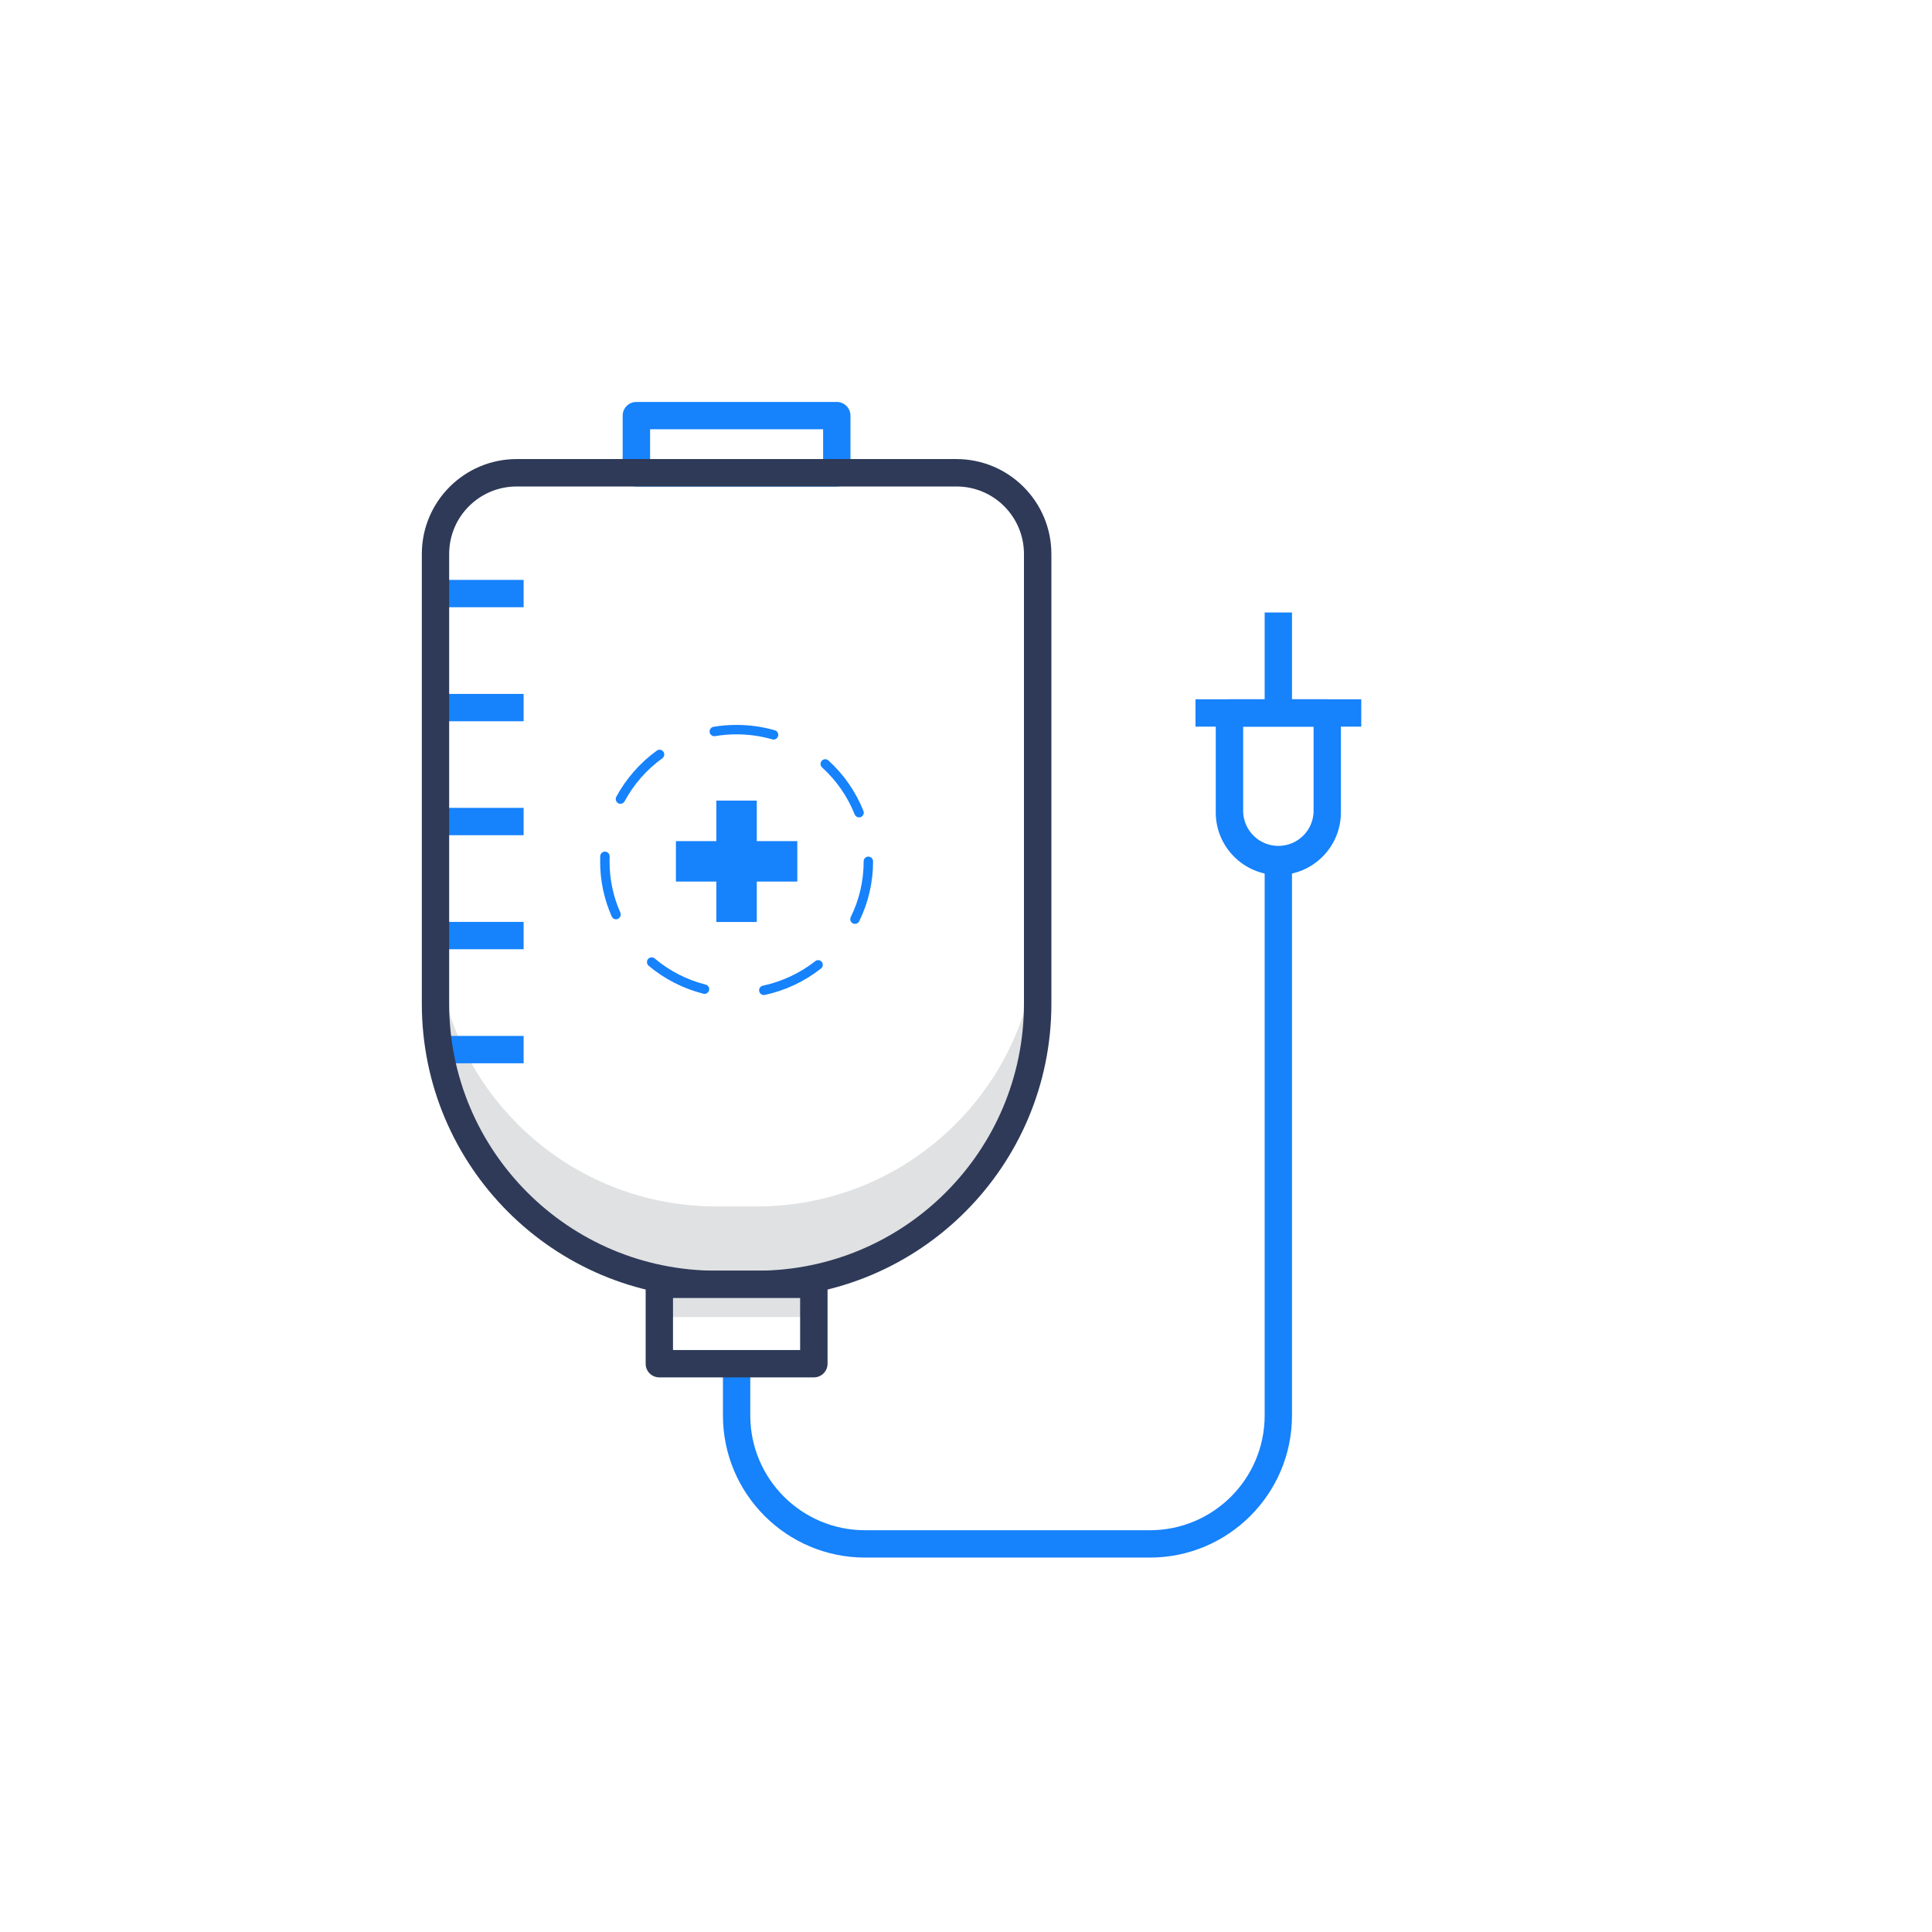
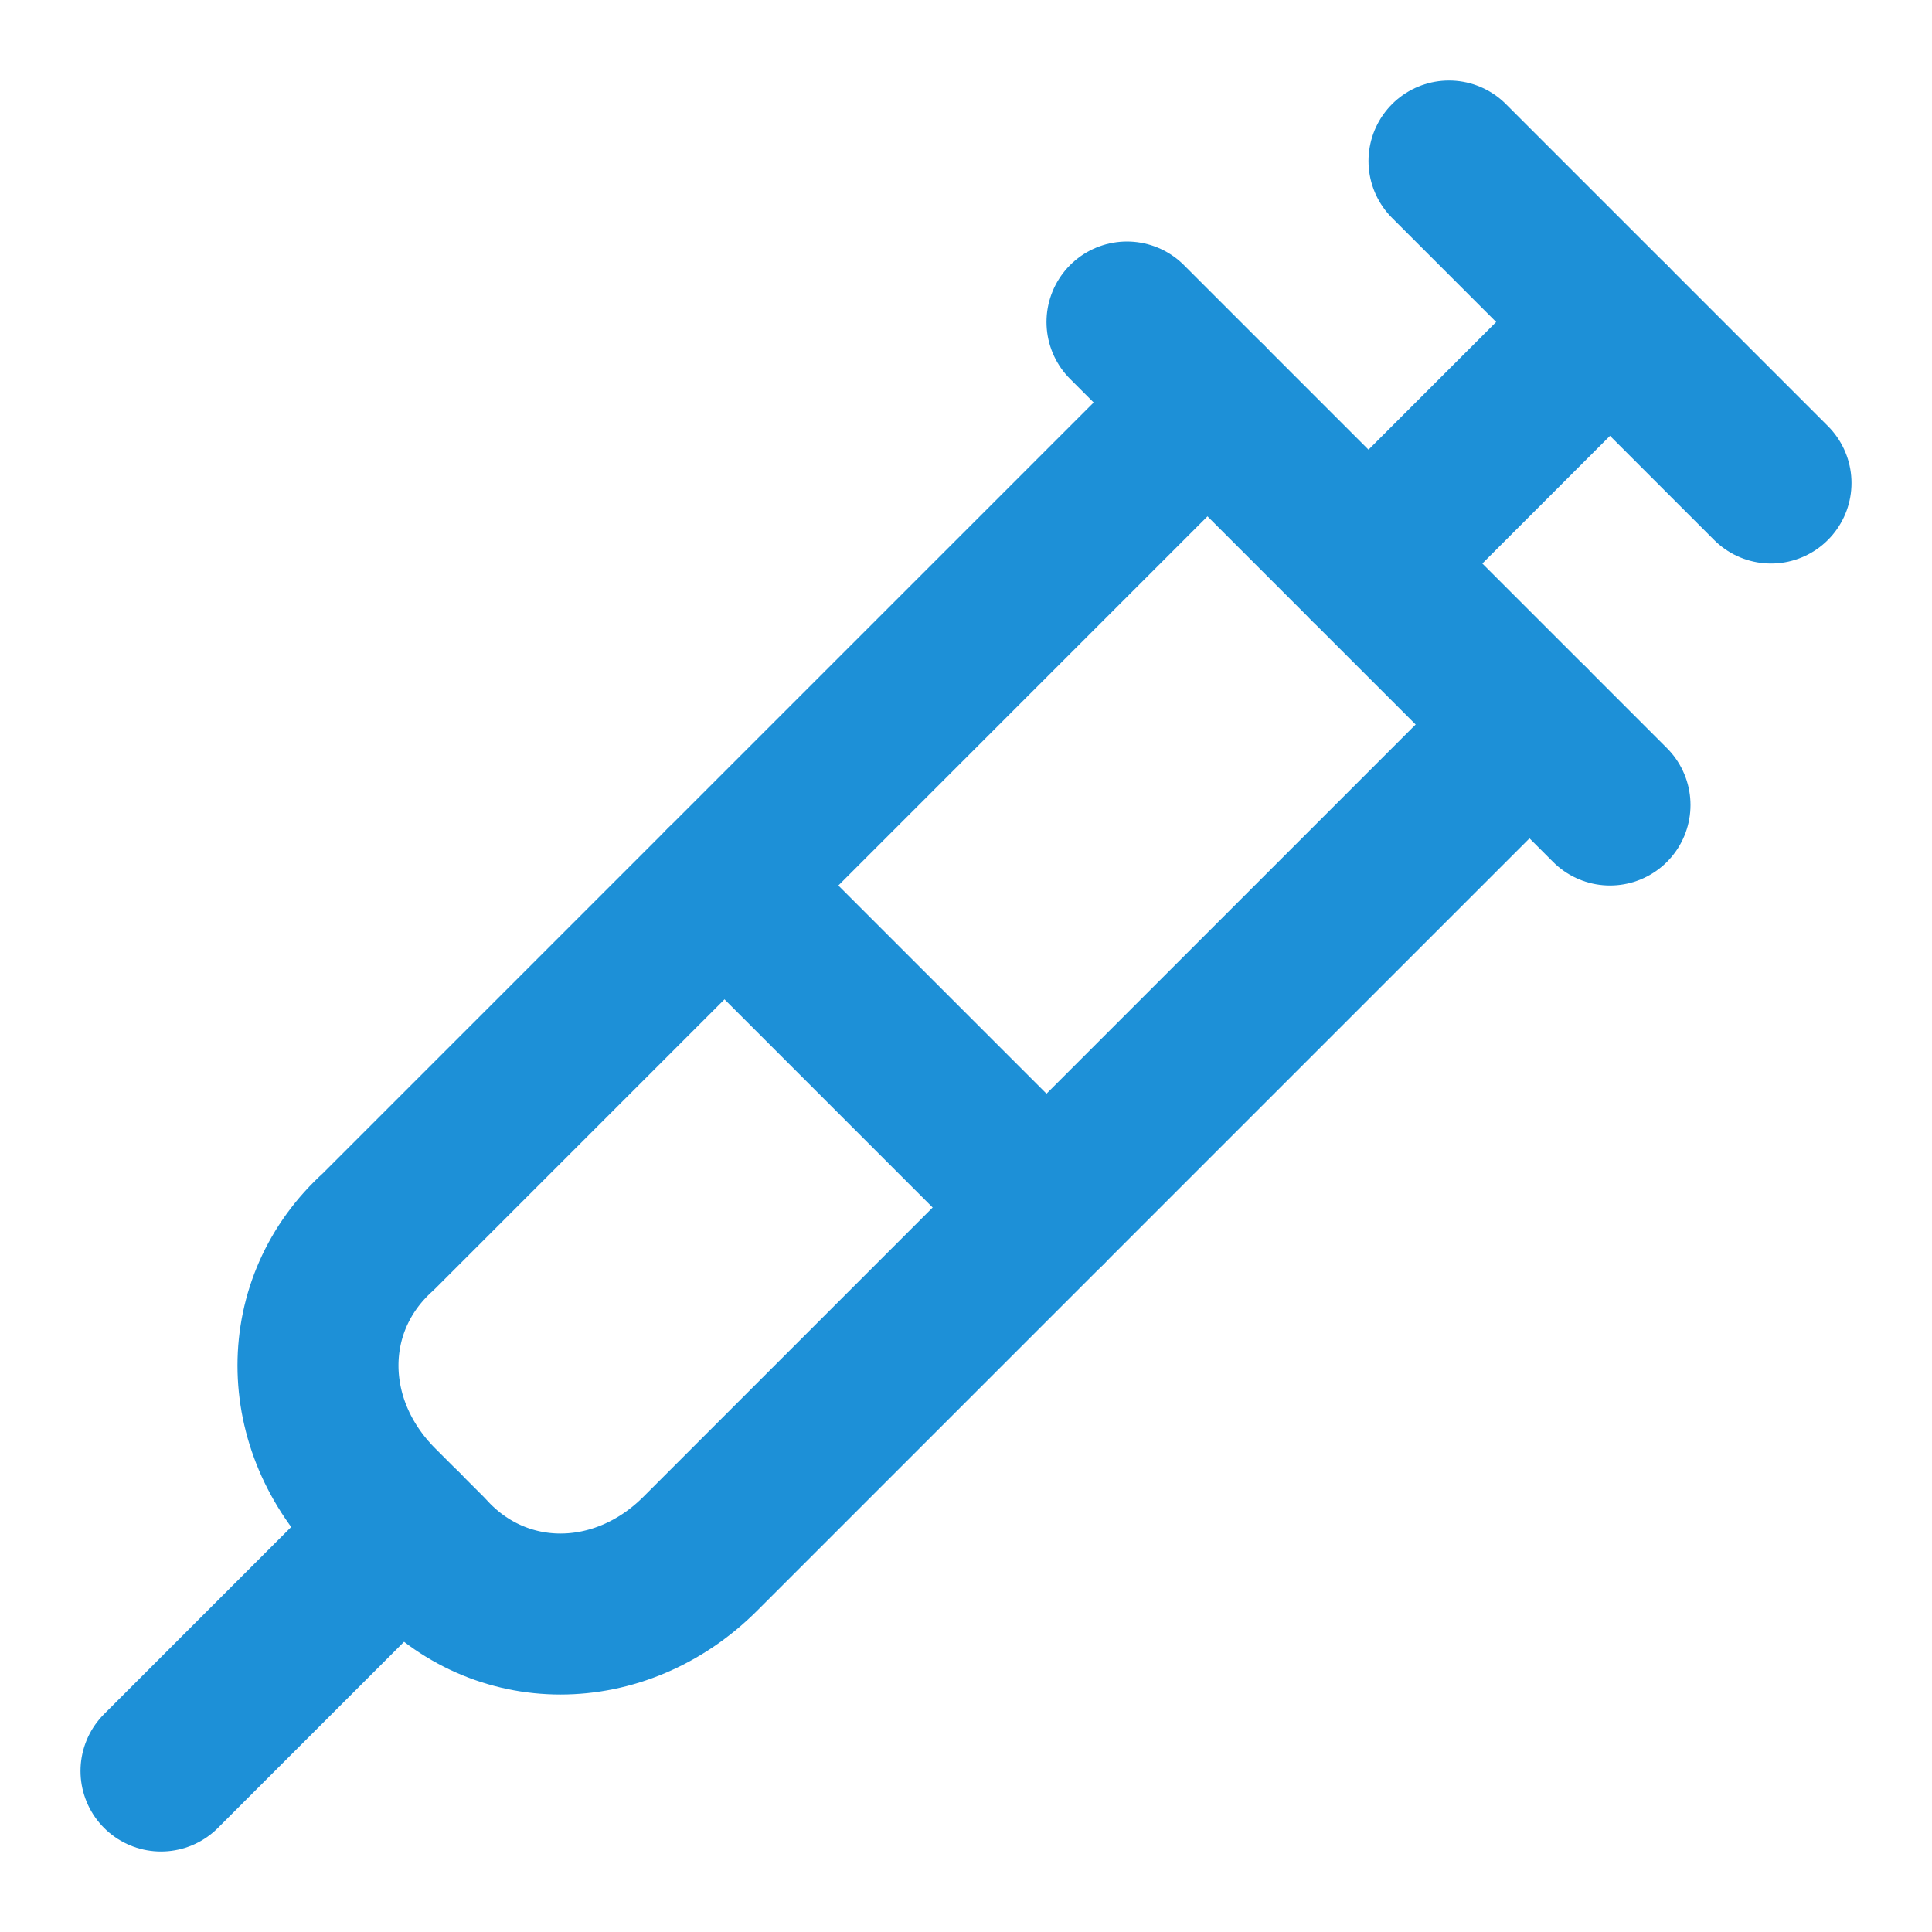
- <svg xmlns="http://www.w3.org/2000/svg" viewBox="0 0 2050 2050" data-name="Layer 3" id="Layer_3">
-   <defs>
-     <style>.cls-1{fill:#1682fc;}.cls-2{fill:#e0e1e2;}.cls-3{fill:#2e3a58;}</style>
-   </defs>
-   <path class="cls-1" d="M887.9,516.2H675.2a14.5,14.5,0,0,1-14.5-14.5V441a14.5,14.5,0,0,1,14.5-14.5H887.9A14.5,14.5,0,0,1,902.4,441v60.7A14.5,14.5,0,0,1,887.9,516.2ZM689.8,487.1H873.4V455.5H689.8Z" />
-   <path class="cls-1" d="M1220.2,1652.7H917.8c-83.1,0-150.7-67.6-150.7-150.7v-55h29v55a121.8,121.8,0,0,0,121.7,121.7h302.4A121.8,121.8,0,0,0,1341.9,1502V913.9h29V1502C1370.9,1585.1,1303.3,1652.7,1220.2,1652.7Z" />
-   <path class="cls-2" d="M803.2,1280.1H759.9c-164.4,0-297.8-133.3-297.8-297.8V1065c0,164.5,133.4,297.8,297.8,297.8h43.3c164.5,0,297.8-133.3,297.8-297.8V982.3C1101,1146.8,967.7,1280.1,803.2,1280.1Z" />
-   <rect class="cls-1" height="29.02" width="83" x="472.6" y="615.3" />
-   <rect class="cls-1" height="29.02" width="83" x="472.6" y="736.3" />
-   <rect class="cls-1" height="29.02" width="83" x="472.6" y="857.2" />
-   <rect class="cls-1" height="29.02" width="83" x="472.6" y="978.2" />
-   <rect class="cls-1" height="29.02" width="83" x="472.6" y="1099.2" />
-   <path class="cls-1" d="M810.4,1055.8a5,5,0,0,1-4.8-4,4.9,4.9,0,0,1,3.8-5.9,136.5,136.5,0,0,0,55.1-25.6,5,5,0,1,1,6.1,7.8,145.3,145.3,0,0,1-59.1,27.6Zm-62.9-1.2-1.2-.2a146.1,146.1,0,0,1-58.1-29.7,5.2,5.2,0,0,1-.6-7.1,5.1,5.1,0,0,1,7.1-.6,134.4,134.4,0,0,0,54,27.7,5.1,5.1,0,0,1,3.7,6.1A5.2,5.2,0,0,1,747.5,1054.6Zm159.7-74.3a5.9,5.9,0,0,1-2.2-.5,5,5,0,0,1-2.3-6.7,132.9,132.9,0,0,0,13.7-59.2,5,5,0,0,1,5-5,5.1,5.1,0,0,1,5,5,144,144,0,0,1-14.7,63.6A4.9,4.9,0,0,1,907.2,980.3Zm-253.5-4.8a5,5,0,0,1-4.6-3,143.6,143.6,0,0,1-12.3-58.6c0-1.8,0-3.6.1-5.4a5,5,0,1,1,10,.3c-.1,1.7-.1,3.4-.1,5.1a132.8,132.8,0,0,0,11.5,54.6,5.2,5.2,0,0,1-4.6,7ZM911.5,867.3a5,5,0,0,1-4.6-3.1,135.2,135.2,0,0,0-34.6-49.9,5,5,0,0,1-.3-7.1,4.9,4.9,0,0,1,7-.3,144.8,144.8,0,0,1,37.2,53.6,5.1,5.1,0,0,1-2.8,6.5A6.3,6.3,0,0,1,911.5,867.3ZM658.3,852.9a4.6,4.6,0,0,1-2.3-.6,5.1,5.1,0,0,1-2.1-6.8,146.8,146.8,0,0,1,43-49,4.9,4.9,0,0,1,7,1.1,5.1,5.1,0,0,1-1.1,7,134.8,134.8,0,0,0-40,45.6A5.1,5.1,0,0,1,658.3,852.9Zm162.5-68.2a3.2,3.2,0,0,1-1.4-.2,137.5,137.5,0,0,0-37.8-5.3,132.4,132.4,0,0,0-22.8,1.9,5,5,0,1,1-1.7-9.9,142.9,142.9,0,0,1,24.5-2,146.4,146.4,0,0,1,40.6,5.7,5,5,0,0,1-1.4,9.8Z" />
-   <polygon class="cls-1" points="803 892.5 803 849.5 760.1 849.5 760.1 892.5 717.2 892.5 717.2 935.4 760.1 935.4 760.1 978.3 803 978.3 803 935.4 846 935.4 846 892.5 803 892.5" />
-   <path class="cls-3" d="M803.2,1377.3H759.9A312.2,312.2,0,0,1,447.6,1065V587.7A100.7,100.7,0,0,1,548.2,487.1H1015a100.8,100.8,0,0,1,100.6,100.6V1065a312.2,312.2,0,0,1-312.4,312.3Zm-255-861.1a71.6,71.6,0,0,0-71.6,71.5V1065a283.4,283.4,0,0,0,283.3,283.3h43.3A283.4,283.4,0,0,0,1086.5,1065V587.7a71.6,71.6,0,0,0-71.5-71.5Z" />
-   <rect class="cls-2" height="34.68" width="163.9" x="699.6" y="1362.8" />
-   <path class="cls-3" d="M863.5,1461.5H699.6a14.4,14.4,0,0,1-14.5-14.5v-84.2a14.5,14.5,0,0,1,14.5-14.5H863.5a14.5,14.5,0,0,1,14.6,14.5V1447A14.5,14.5,0,0,1,863.5,1461.5Zm-149.4-29H849v-55.2H714.1Z" />
-   <path class="cls-1" d="M1356.4,928.5a66.5,66.5,0,0,1-66.4-66.4V756.5a14.5,14.5,0,0,1,14.5-14.5h103.8a14.5,14.5,0,0,1,14.5,14.5V862.1A66.5,66.5,0,0,1,1356.4,928.5ZM1319.1,771v91.1a37.4,37.4,0,0,0,74.7,0V771Z" />
-   <rect class="cls-1" height="29.02" width="175.9" x="1268.5" y="742" />
-   <rect class="cls-1" height="106.61" width="29" x="1341.9" y="649.9" />
+ <svg xmlns="http://www.w3.org/2000/svg" width="24" height="24" viewBox="0 0 24 24" fill="none" stroke="#1d90d7" stroke-width="2" stroke-linecap="round" stroke-linejoin="round" class="lucide lucide-syringe-icon lucide-syringe">
+   <path d="m18 2 4 4" />
+   <path d="m17 7 3-3" />
+   <path d="M19 9 8.7 19.3c-1 1-2.5 1-3.4 0l-.6-.6c-1-1-1-2.5 0-3.4L15 5" />
+   <path d="m9 11 4 4" />
+   <path d="m5 19-3 3" />
+   <path d="m14 4 6 6" />
</svg>
